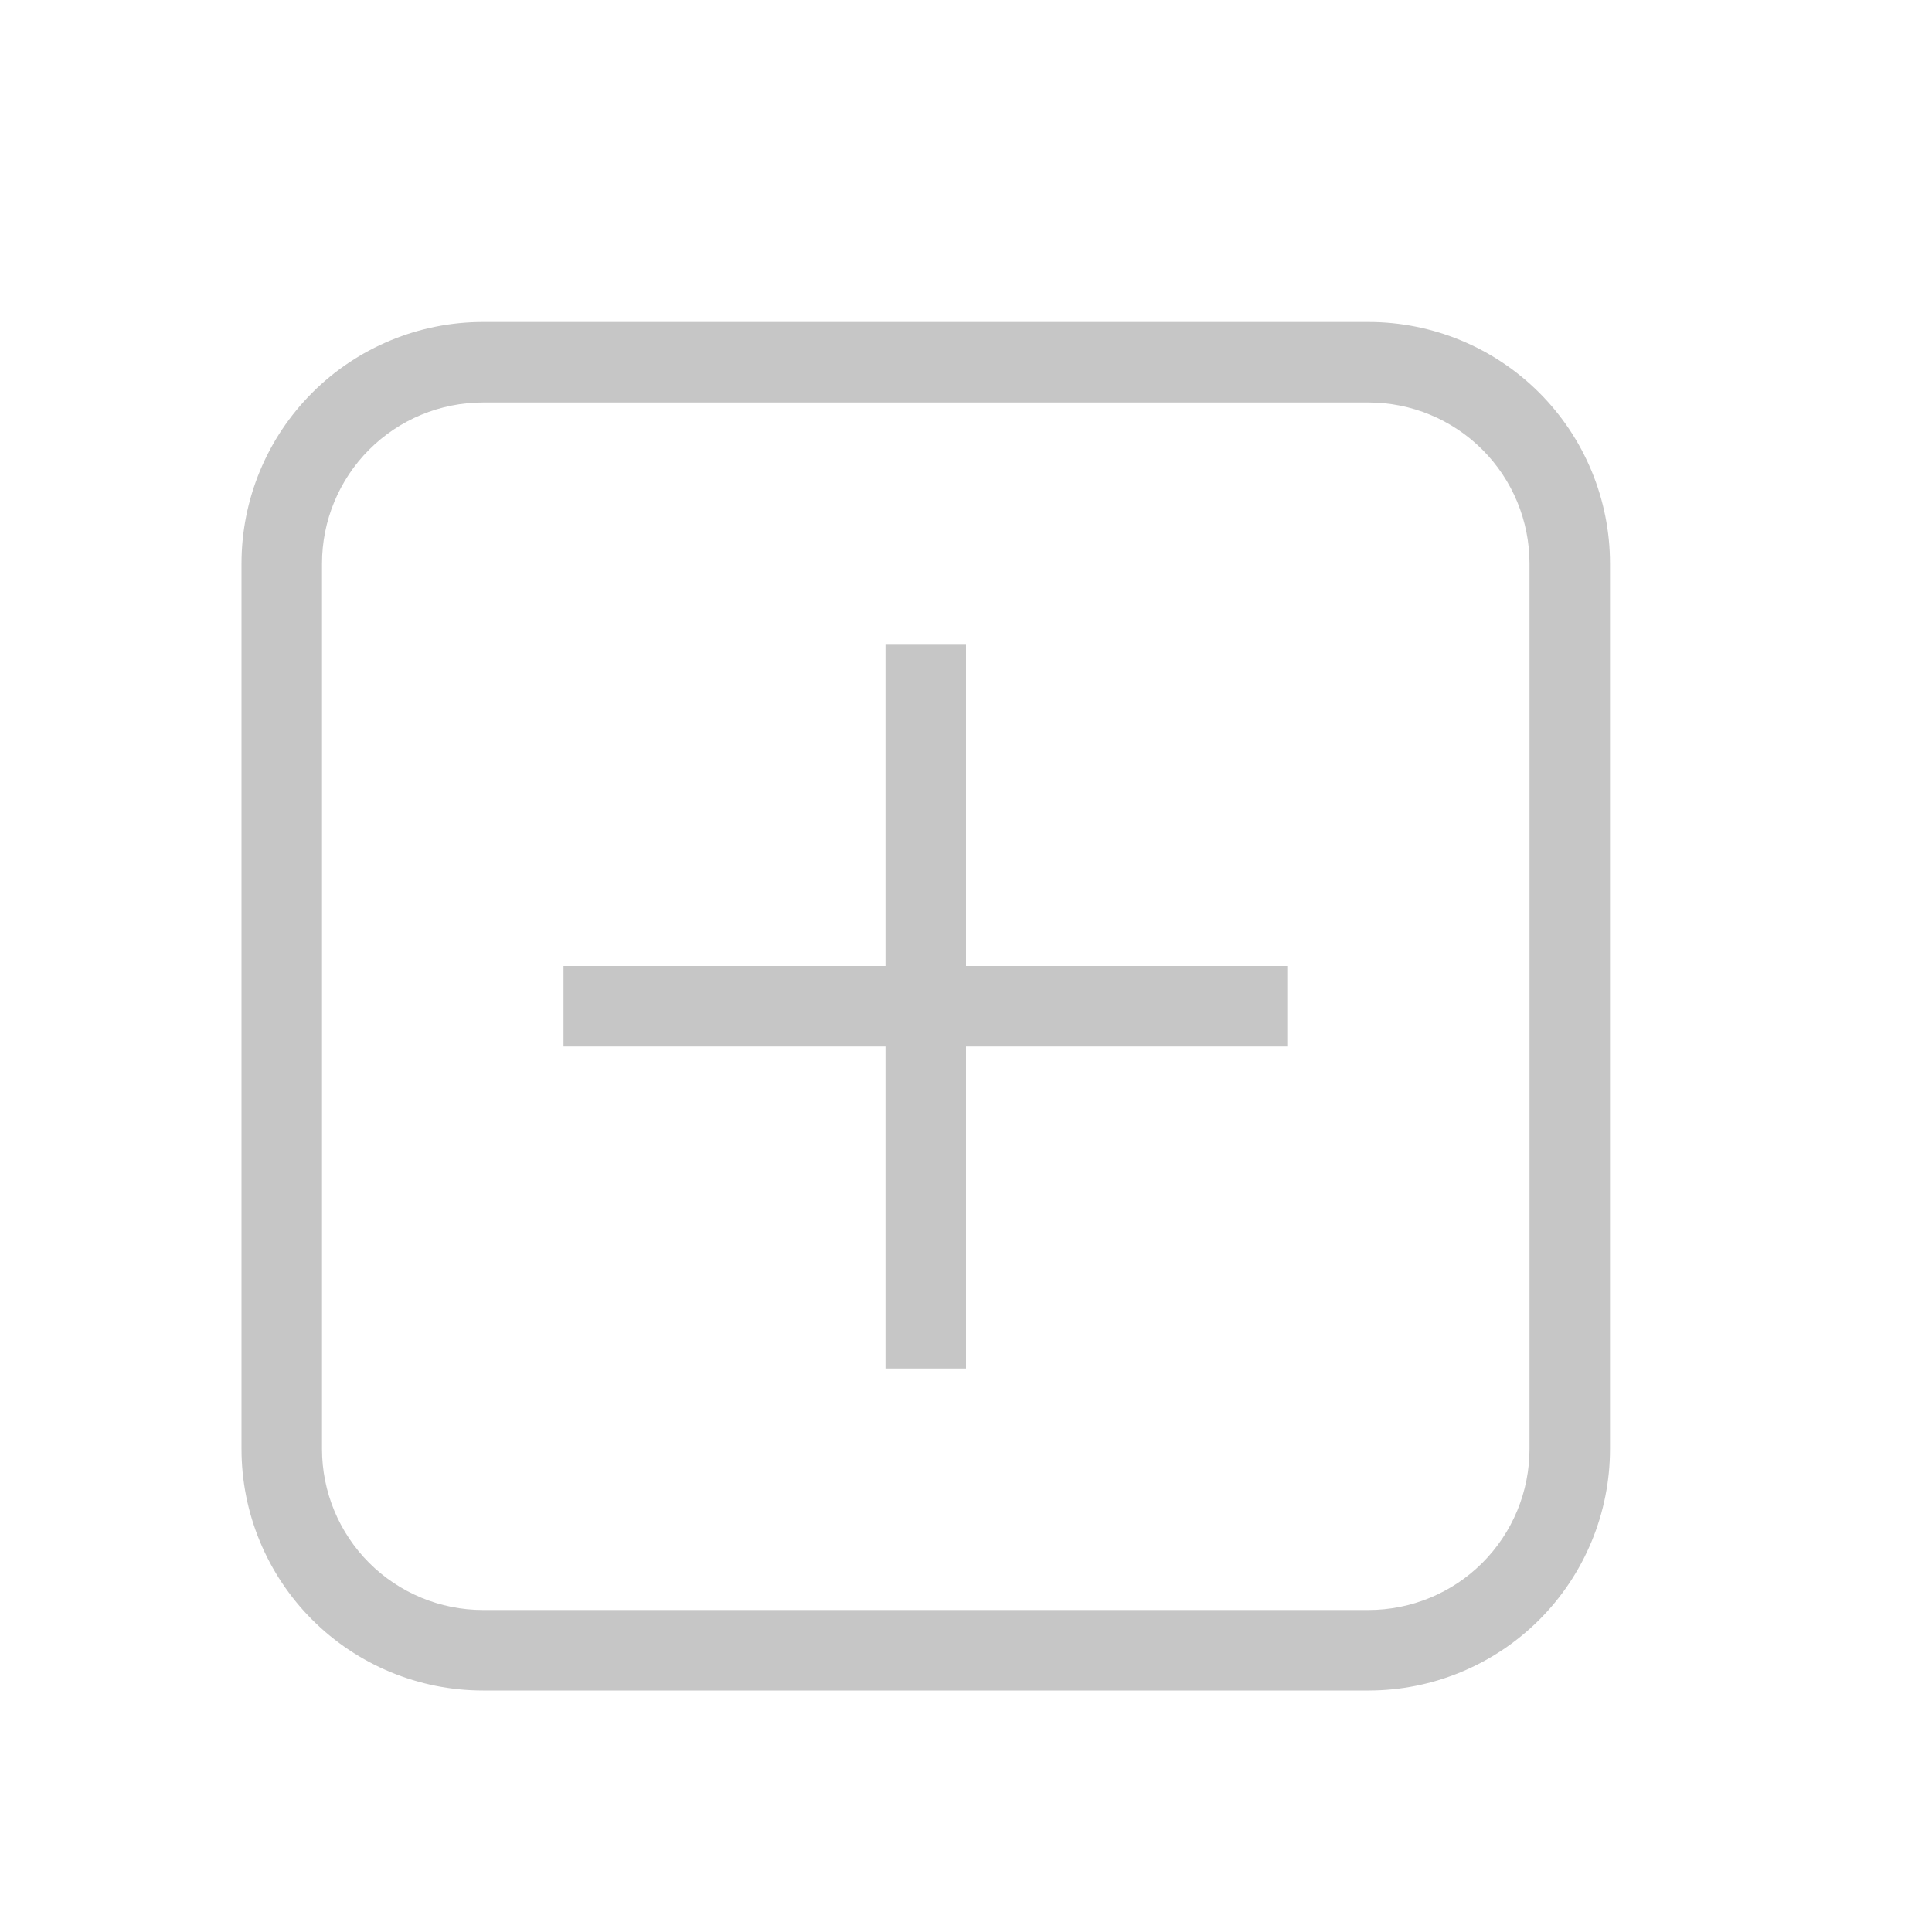
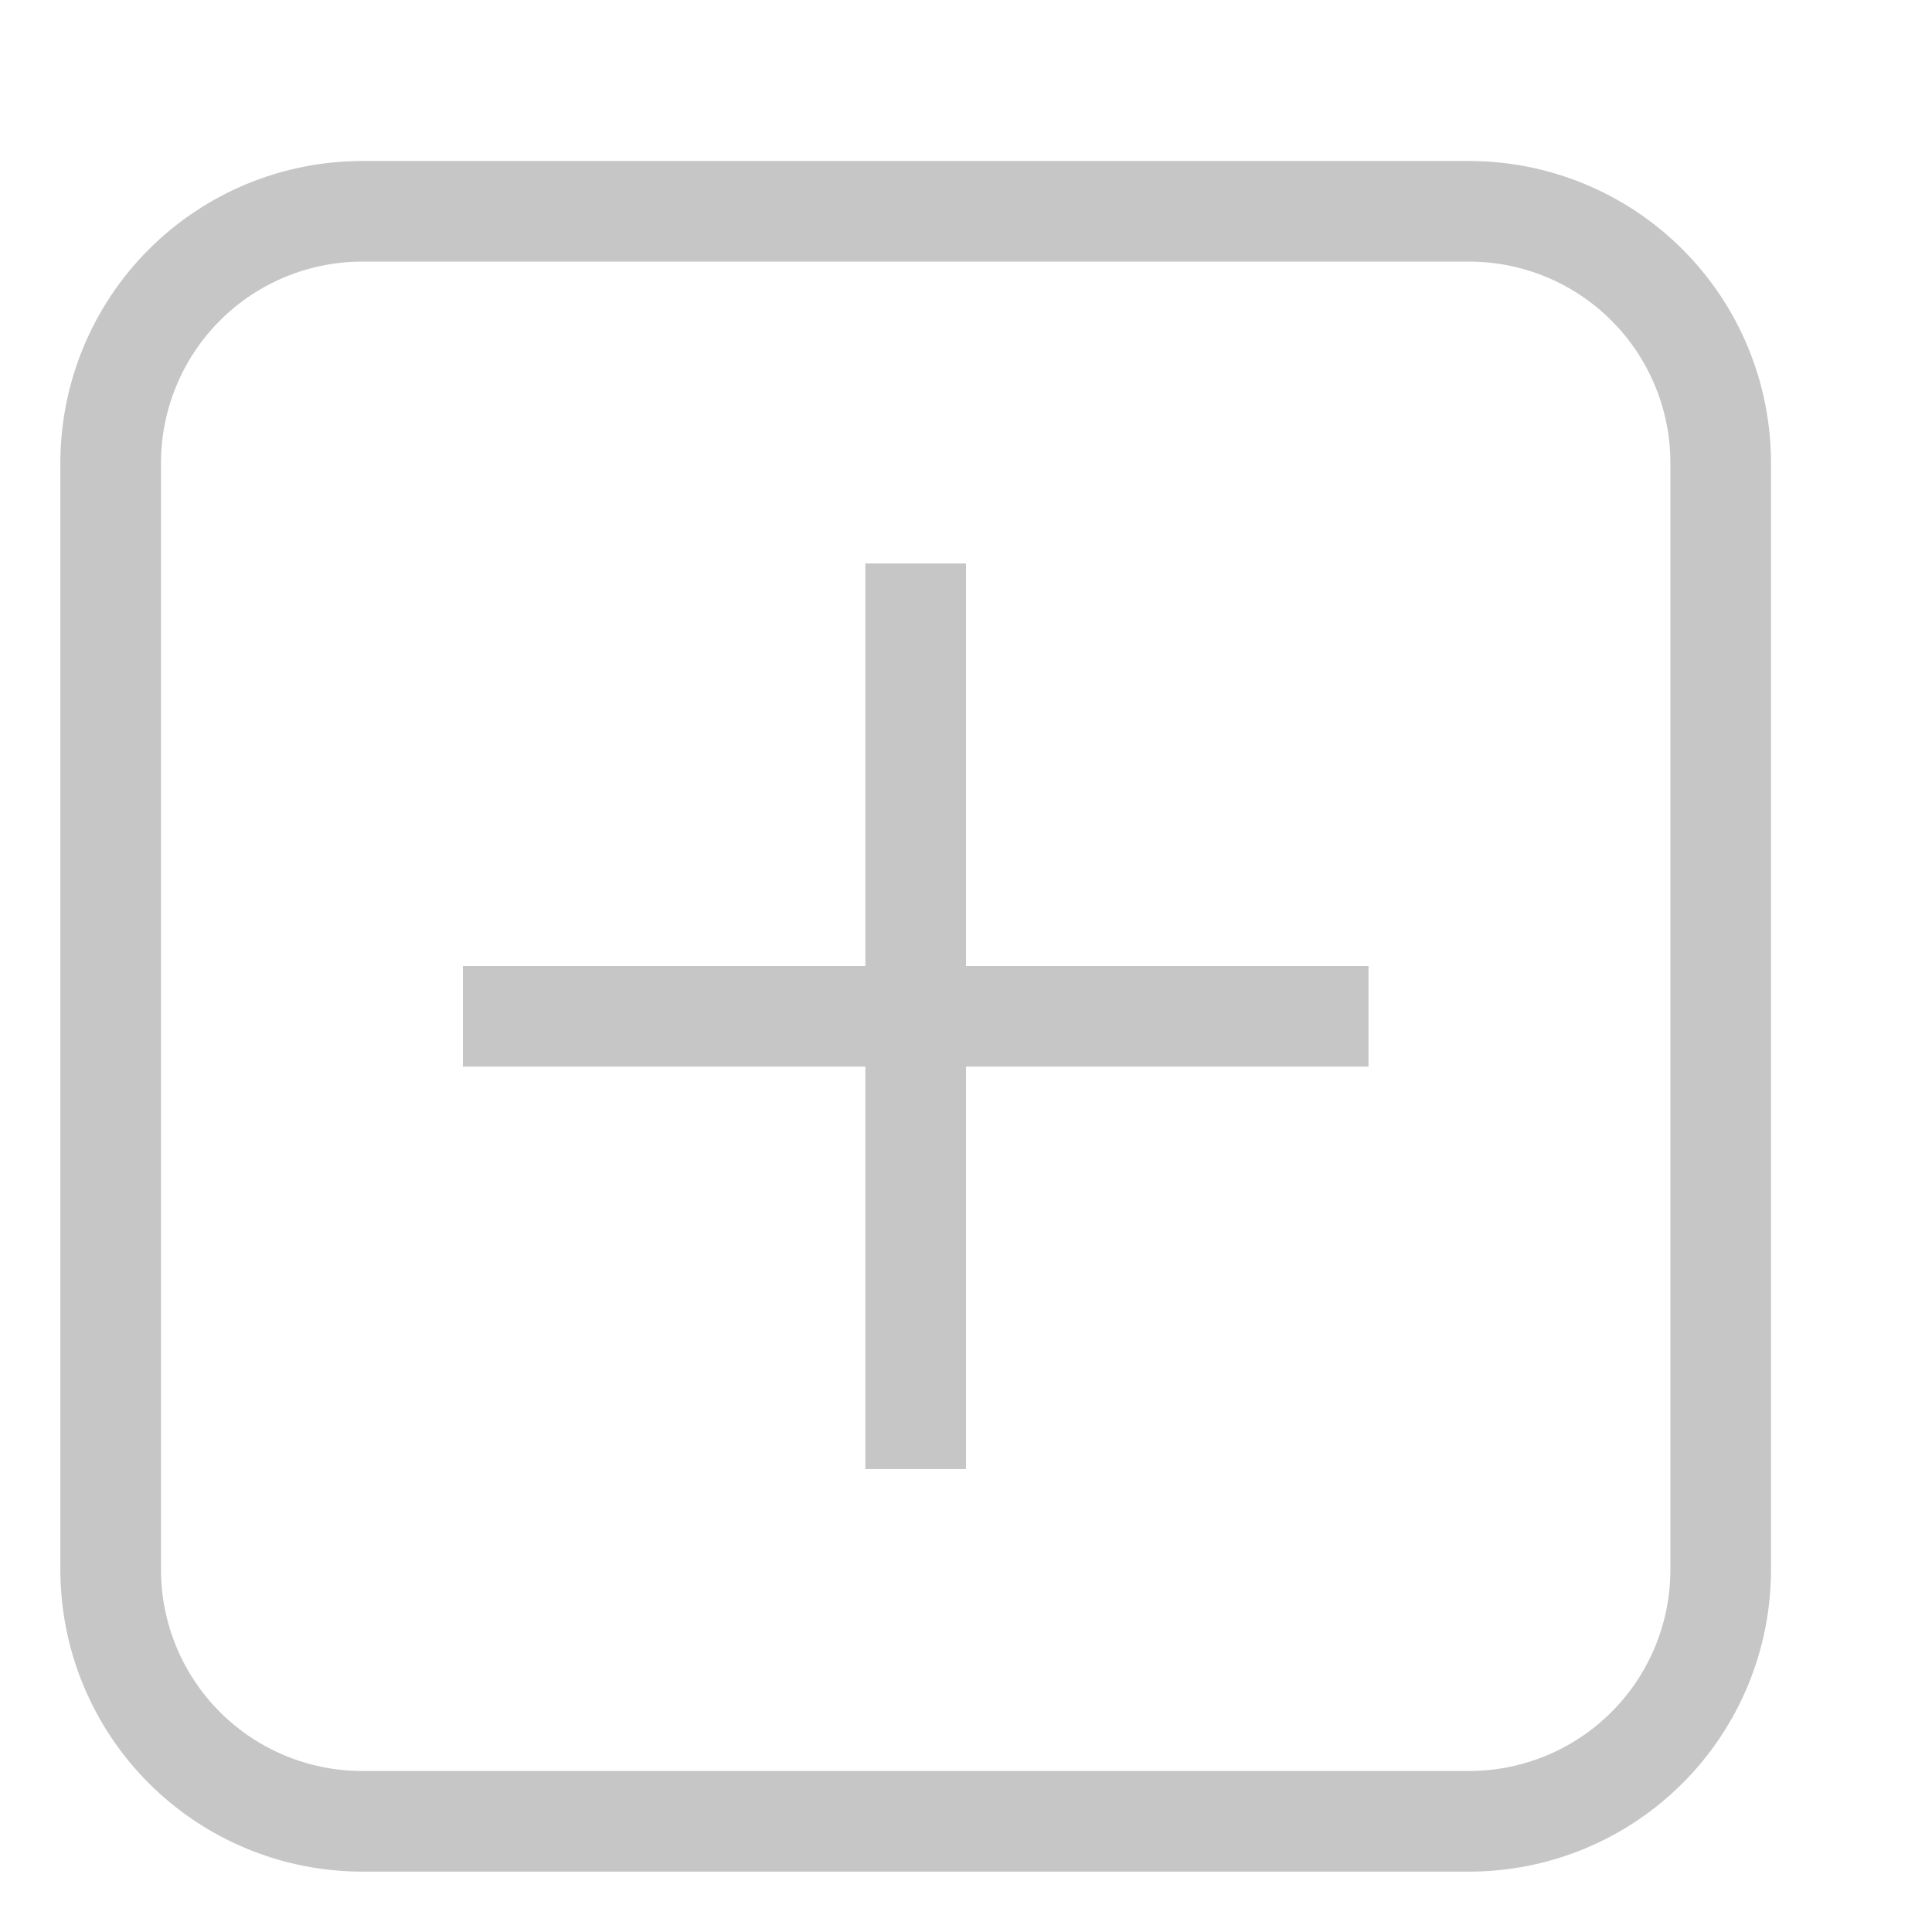
- <svg xmlns="http://www.w3.org/2000/svg" width="80" height="80" viewBox="0 0 100 100" fill="none">
+ <svg xmlns="http://www.w3.org/2000/svg" width="80" height="80" viewBox="10 10 80 80" fill="none">
  <path d="M29.167 50H45.833V33.333H50V50H66.667V54.167H50V70.833H45.833V54.167H29.167V50ZM25 16.667H70.833C74.148 16.667 77.328 17.984 79.672 20.328C82.016 22.672 83.333 25.852 83.333 29.167V75C83.333 78.315 82.016 81.495 79.672 83.839C77.328 86.183 74.148 87.5 70.833 87.5H25C21.685 87.5 18.505 86.183 16.161 83.839C13.817 81.495 12.5 78.315 12.5 75V29.167C12.5 25.852 13.817 22.672 16.161 20.328C18.505 17.984 21.685 16.667 25 16.667V16.667ZM25 20.833C22.79 20.833 20.67 21.711 19.107 23.274C17.545 24.837 16.667 26.957 16.667 29.167V75C16.667 77.21 17.545 79.33 19.107 80.893C20.67 82.455 22.79 83.333 25 83.333H70.833C73.043 83.333 75.163 82.455 76.726 80.893C78.289 79.33 79.167 77.21 79.167 75V29.167C79.167 26.957 78.289 24.837 76.726 23.274C75.163 21.711 73.043 20.833 70.833 20.833H25Z" fill="#C6C6C6" />
</svg>
